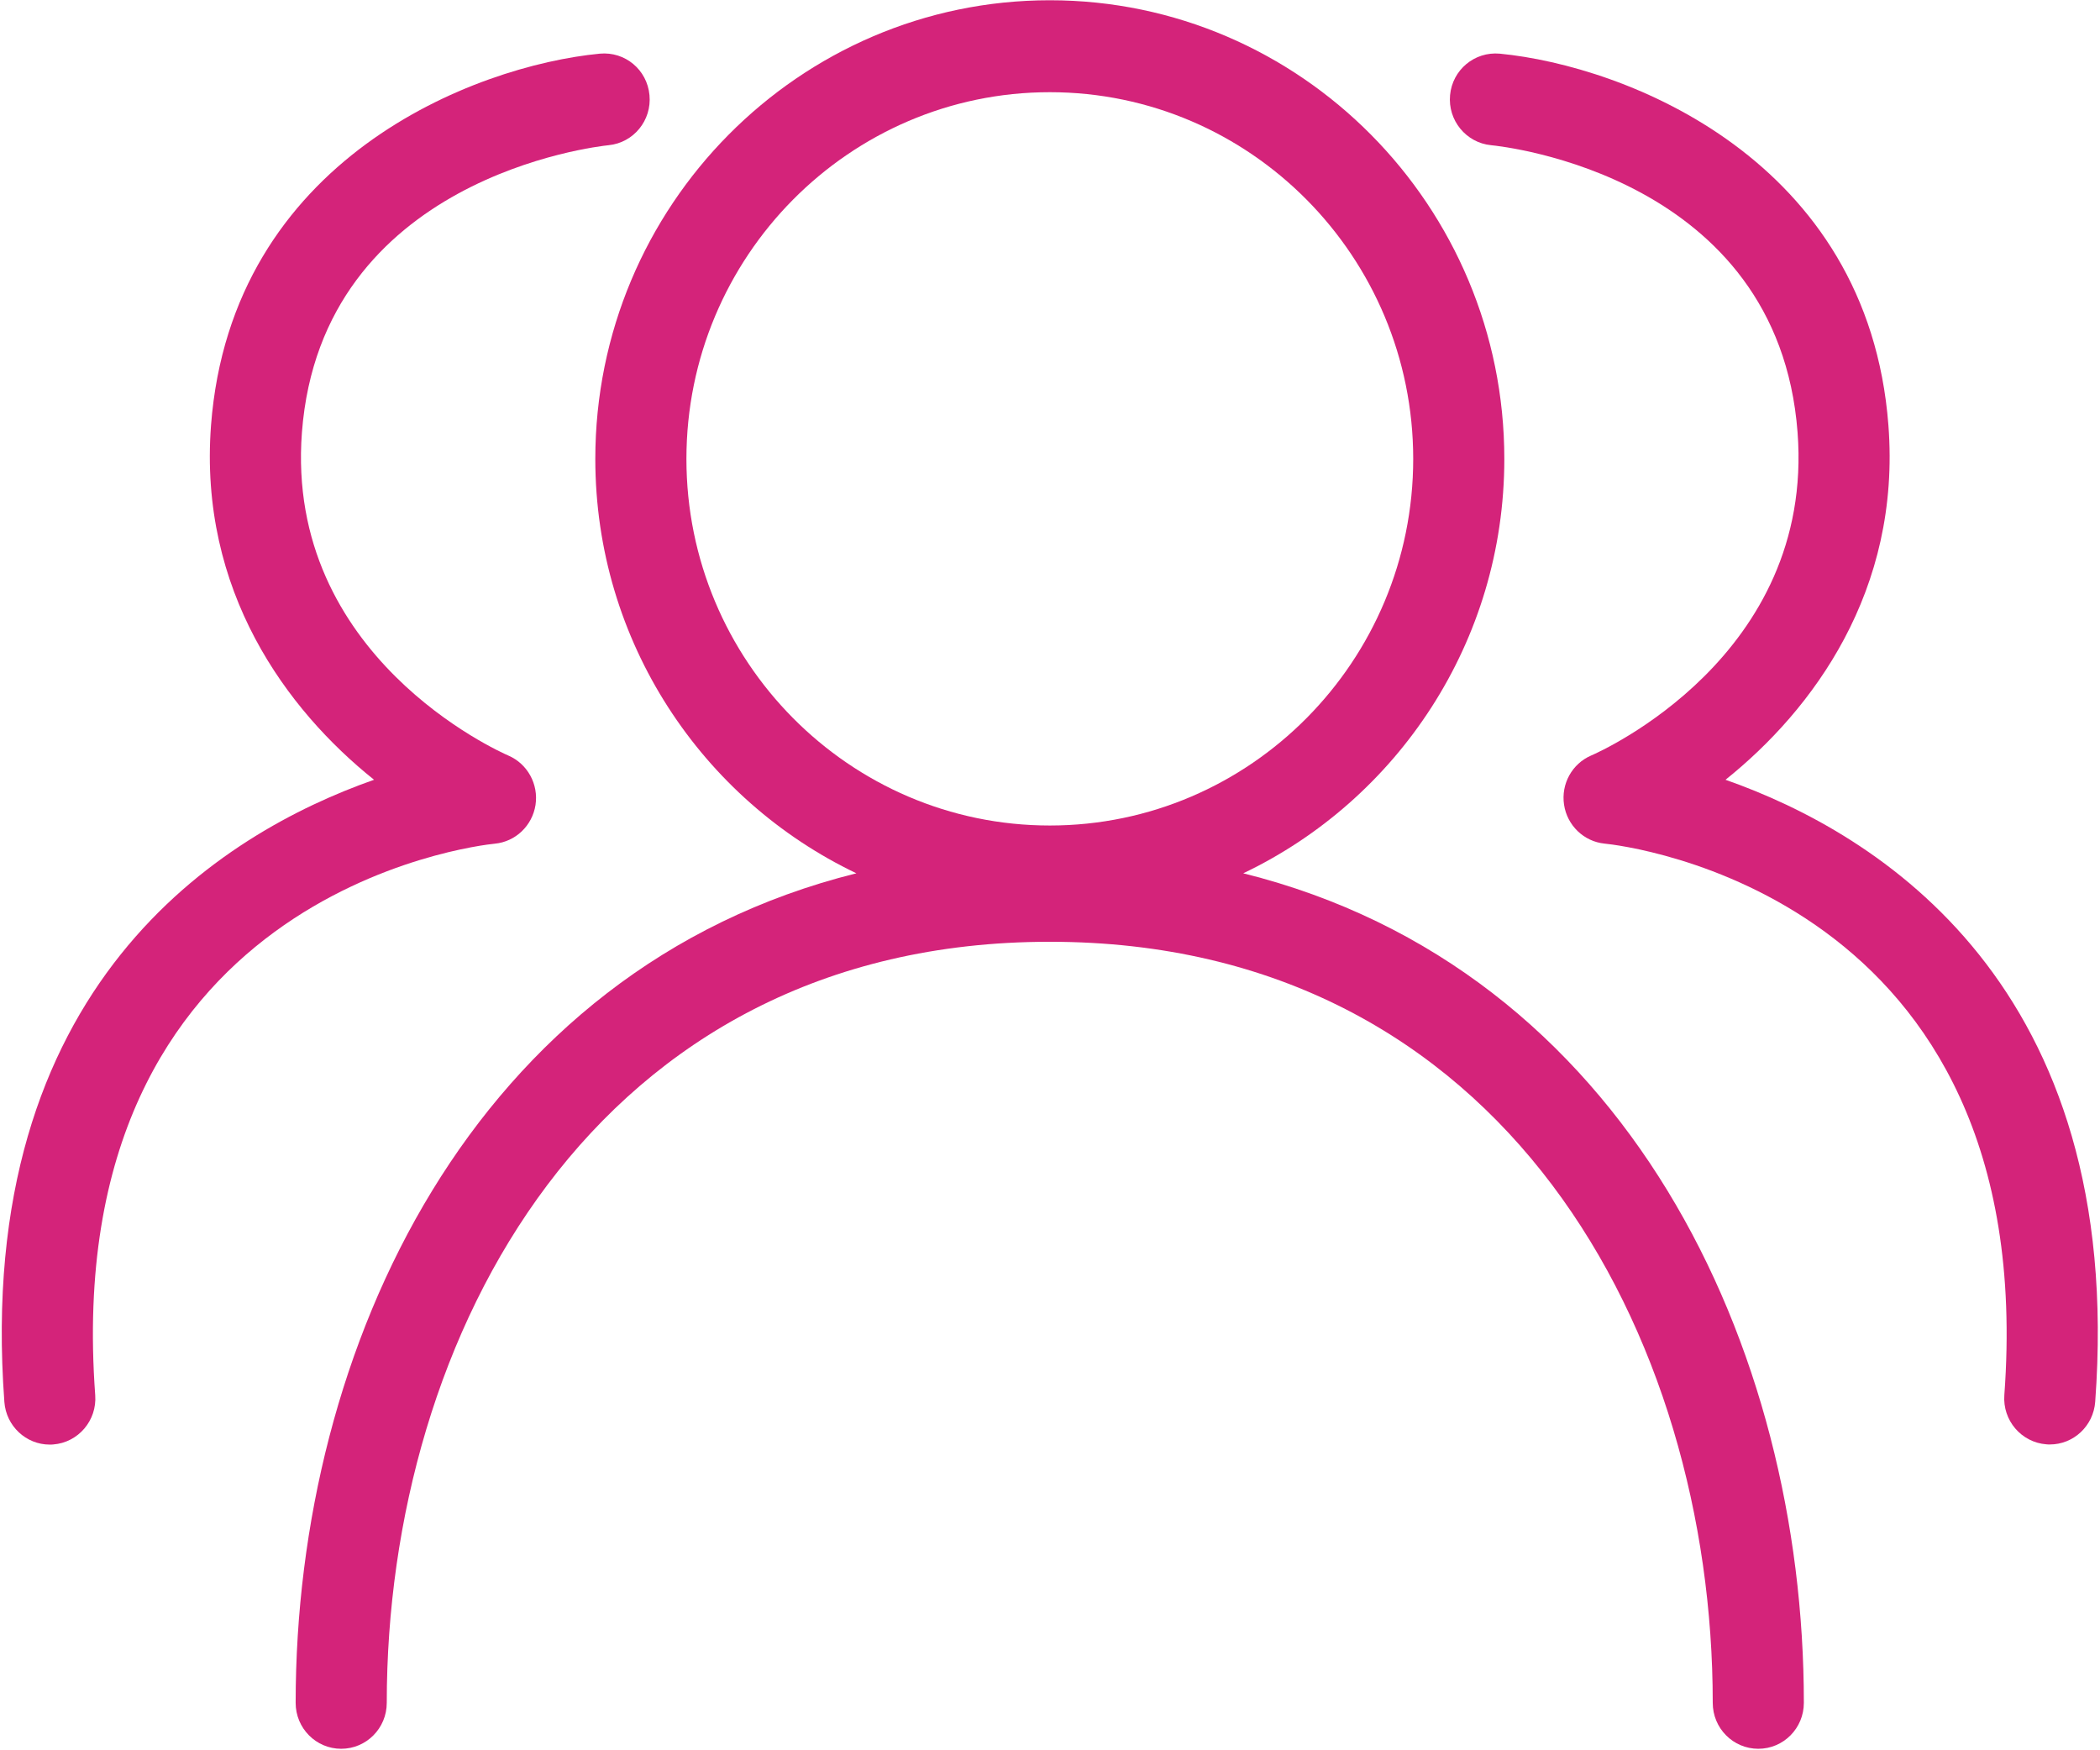
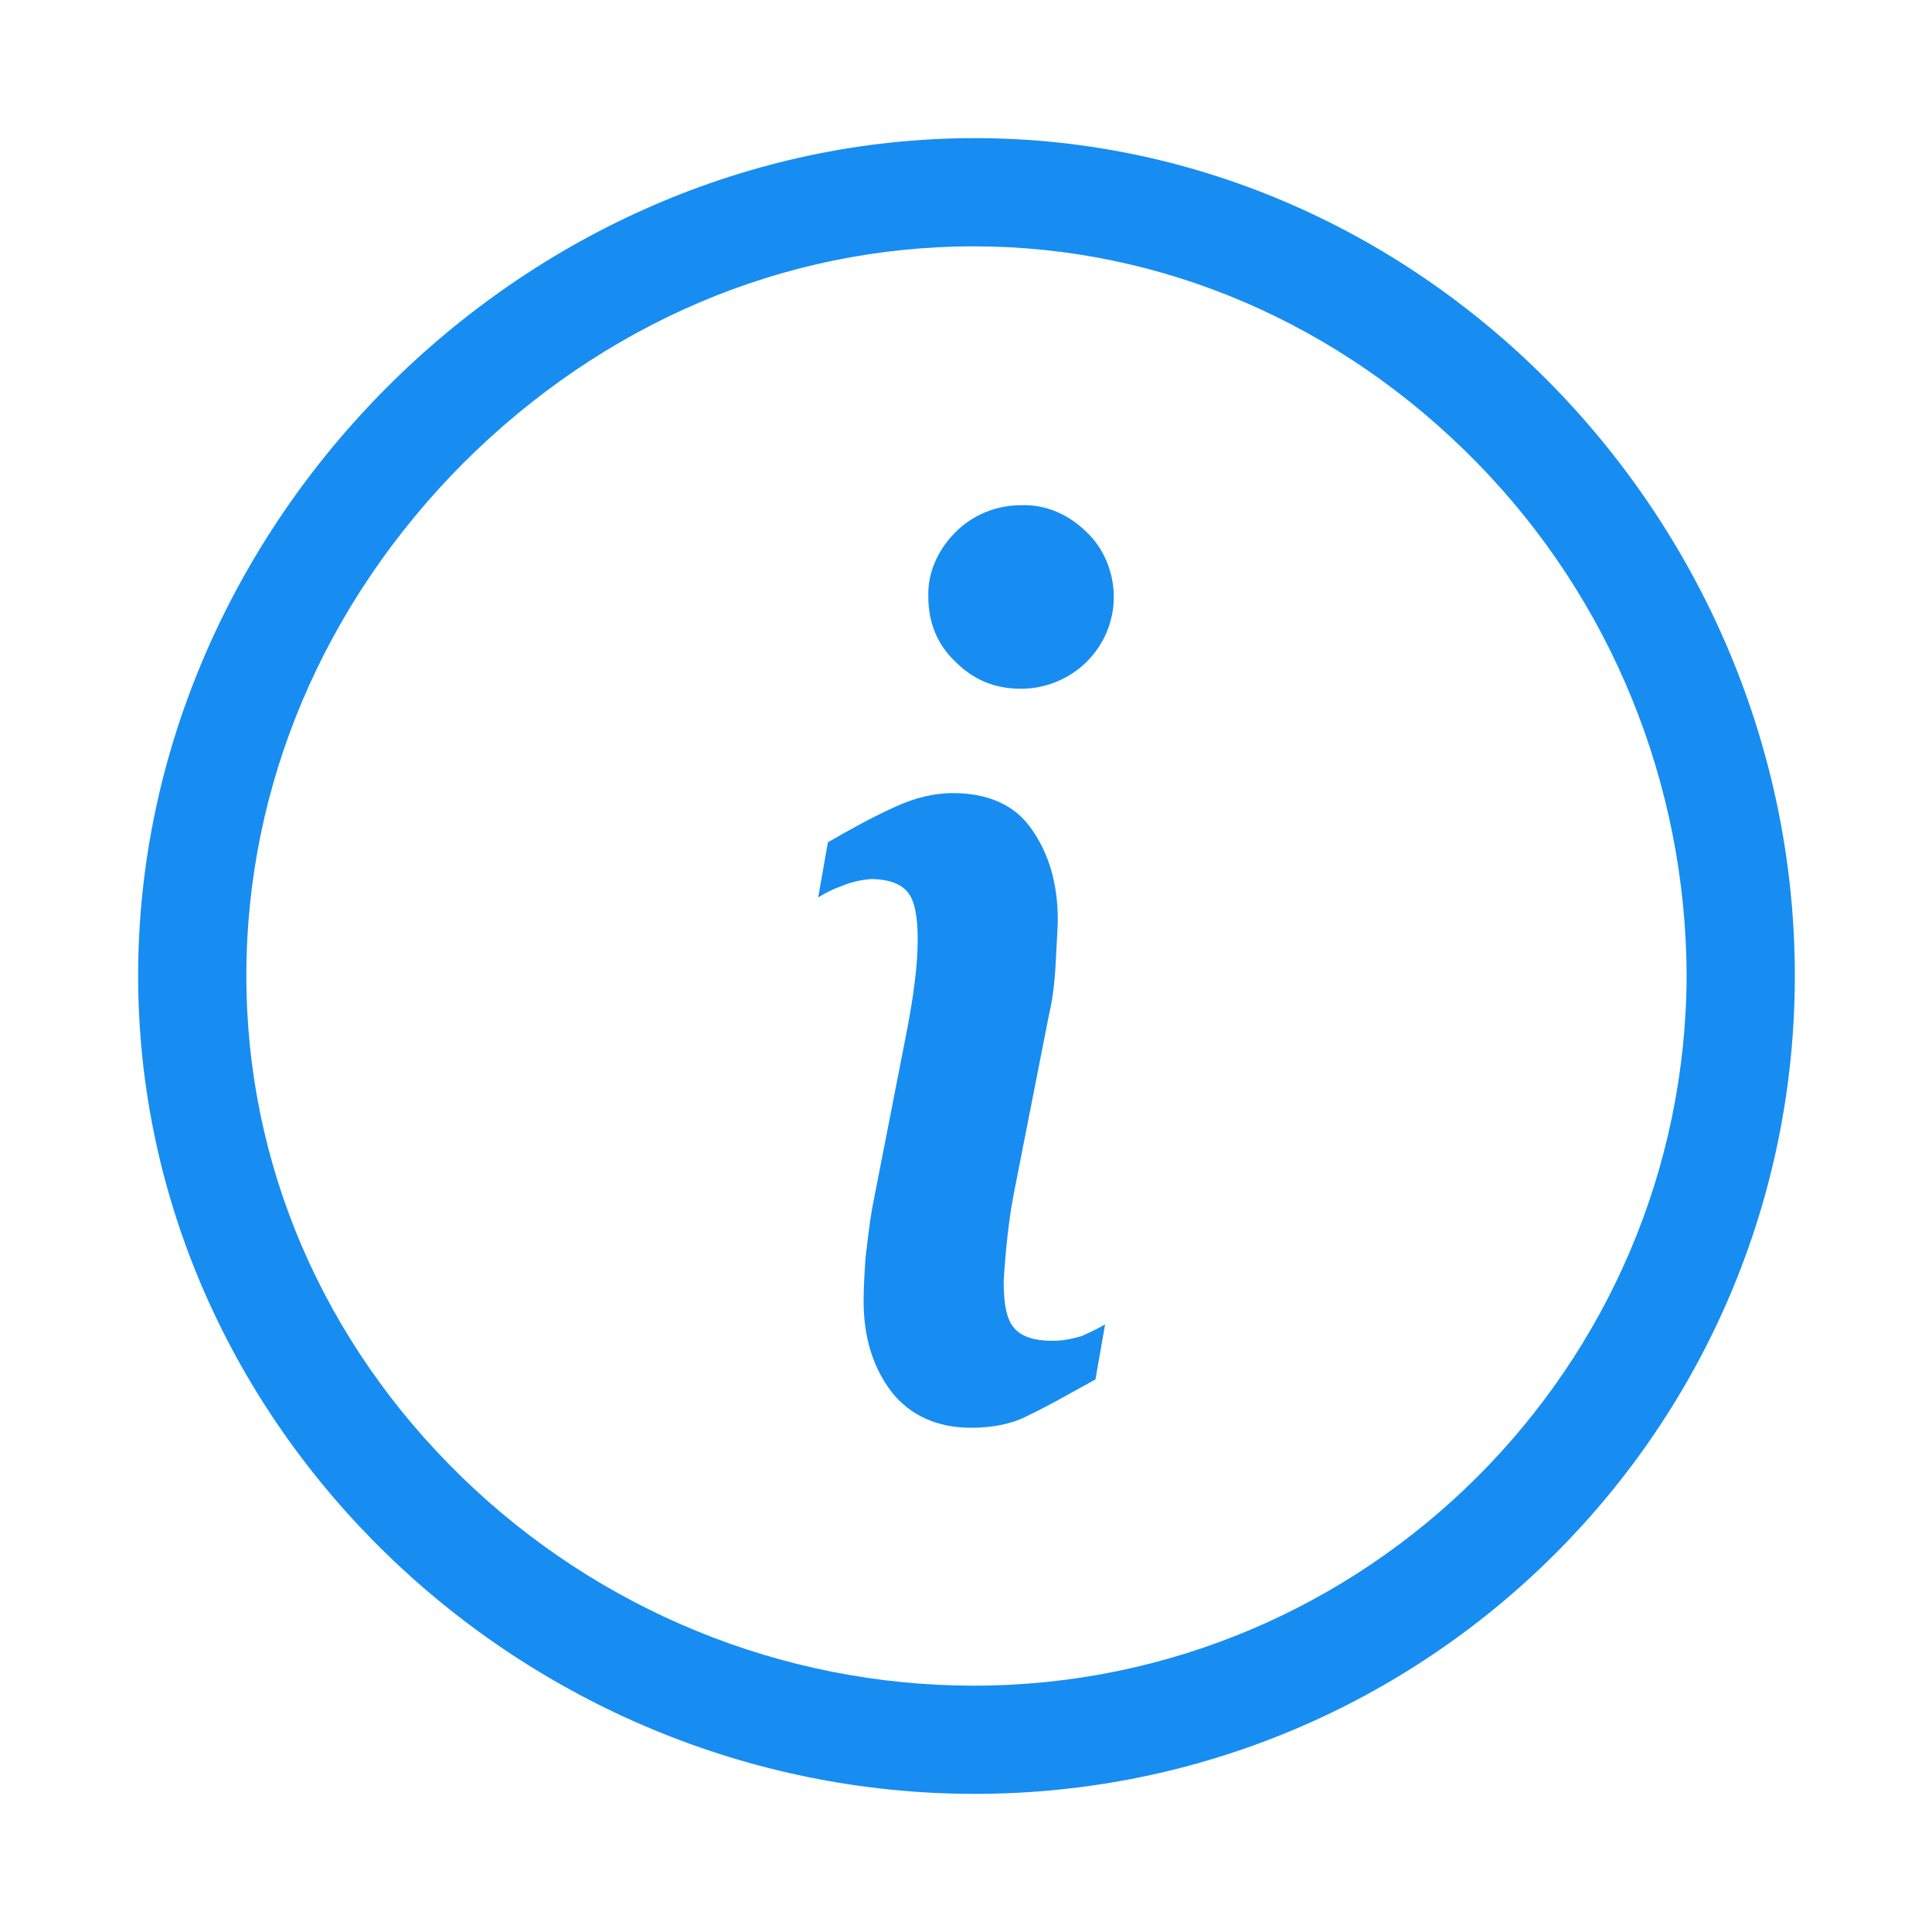
- <svg xmlns="http://www.w3.org/2000/svg" t="1529910176137" class="icon" style="" viewBox="0 0 1229 1024" version="1.1" p-id="2329" width="240.039" height="200">
-   <defs>
-     <style type="text/css" />
-   </defs>
-   <path d="M727.59 511.004C817.748 467.99 880.387 375.63 880.387 268.53 880.387 120.549 761.052 0.147 614.391 0.147 467.73 0.147 348.399 120.549 348.399 268.53 348.399 375.628 411.073 467.99 501.191 511.004 276.795 566.894 173.025 788.364 173.025 996.414 173.025 1011.304 184.987 1023.29 199.668 1023.29 214.427 1023.29 226.347 1011.263 226.347 996.414 226.347 781.944 347.747 551.073 614.357 551.073 880.962 551.073 1002.362 781.944 1002.362 996.414 1002.362 1011.304 1014.321 1023.29 1029.04 1023.29 1043.761 1023.29 1055.683 1011.263 1055.683 996.414 1055.757 788.363 952.027 566.892 727.59 511.004M401.72 268.53C401.72 150.215 497.091 53.947 614.39 53.947 731.687 53.947 827.065 150.215 827.065 268.53 827.065 386.806 731.689 483.041 614.39 483.041 497.089 483.041 401.72 386.806 401.72 268.53" p-id="2330" fill="#d4237a" />
-   <path d="M289.591 493.675C301.705 492.513 311.485 483.195 313.397 471.049 315.274 458.902 308.723 446.951 297.529 442.118 292.165 439.797 166.735 384.021 176.701 252.983 188.124 103.764 349.2 85.703 356.177 84.966 370.784 83.538 381.517 70.425 380.101 55.647 378.72 40.834 365.876 30.045 351.043 31.395 277.56 38.477 135.42 93.01 123.5 248.848 116.176 345.772 167.813 415.43 218.911 456.277 130.092 487.484-15.459 576.177 2.557 820.35 3.591 834.468 15.285 845.297 29.08 845.297 29.772 845.297 30.427 845.297 31.119 845.22 45.799 844.099 56.838 831.179 55.726 816.366 34.105 522.803 279.246 494.68 289.591 493.675" p-id="2331" fill="#d4237a" />
-   <path d="M1105.17 248.848C1093.283 93.051 951.185 38.513 877.702 31.397 862.943 30.079 850.023 40.874 848.642 55.61 847.227 70.383 857.997 83.538 872.641 84.966 879.502 85.621 1040.542 102.837 1052 252.944 1062.01 383.984 936.544 439.797 931.292 442.042 920.061 446.839 913.505 458.709 915.34 470.854 917.143 483 926.955 492.435 939.07 493.635 949.5 494.644 1194.638 522.76 1173.02 816.29 1171.909 831.103 1182.946 844.016 1197.628 845.138 1198.318 845.221 1198.973 845.221 1199.661 845.221 1213.461 845.221 1225.155 834.429 1226.188 820.274 1244.24 576.177 1098.691 487.484 1009.834 456.277 1060.934 415.354 1112.605 345.772 1105.17 248.848Z" p-id="2332" fill="#d4237a" />
+ <svg xmlns="http://www.w3.org/2000/svg" version="1.1" id="图层_1" x="0px" y="0px" viewBox="0 0 200 200" style="enable-background:new 0 0 200 200;" xml:space="preserve">
+   <style type="text/css">
+ 	.st0{fill:#178DF1;}
+ </style>
+   <path class="st0" d="M105.7,52.3c-2.6,0-5,1-6.8,2.8c-1.8,1.8-2.9,4.2-2.8,6.7c0,2.6,0.9,4.9,2.8,6.7c1.9,1.9,4.1,2.8,6.8,2.8  c2.5,0,5-1,6.8-2.8c1.8-1.8,2.8-4.2,2.8-6.7c0-2.5-1-5-2.8-6.7C110.7,53.3,108.3,52.2,105.7,52.3z M109,138.8c-1.9,0-3.2-0.4-4-1.3  c-0.8-0.9-1.1-2.5-1.1-4.9c0.2-3.1,0.5-6.3,1.1-9.3l3.6-18.3c0.4-1.7,0.6-3.5,0.7-5.6c0.1-2,0.2-3.4,0.2-4.2c0-3.9-1-7-2.8-9.5  s-4.6-3.6-8.1-3.6c-1.9,0-4,0.5-6.1,1.5c-2.2,1-4.4,2.2-6.8,3.6l-1,5.7c0.8-0.5,1.6-0.9,2.5-1.2c0.9-0.4,1.9-0.6,2.9-0.7  c1.9,0,3.2,0.5,3.9,1.4c0.7,0.9,1,2.5,1,4.9c0,1.3-0.1,2.7-0.3,4.3c-0.2,1.7-0.5,3.4-0.8,5L90.3,125c-0.3,1.7-0.5,3.5-0.7,5.2  c-0.1,1.5-0.2,3-0.2,4.5c0,3.8,1,6.9,2.9,9.4c1.9,2.4,4.7,3.7,8.2,3.7c2.3,0,4.3-0.4,6-1.3c1.7-0.8,4-2.1,6.9-3.7l1-5.7  c-0.5,0.3-1.3,0.7-2.4,1.2C111,138.6,110,138.8,109,138.8L109,138.8z M100.9,14.3c-46.9,0-86.6,40-86.6,86.7s39.7,84.7,86.6,84.7  s84.9-37.9,84.9-84.7S147.7,14.3,100.9,14.3z M100.8,174.5c-19.8,0-38.8-7.8-53-21.6c-14.4-14-22.3-32.4-22.3-51.9  c0-19.7,8-38.5,22.4-53c14.5-14.5,33.2-22.5,52.9-22.5c19.5,0,38,8,52.1,22.4c13.9,14.2,21.6,33.2,21.7,53  C174.5,141.5,141.4,174.5,100.8,174.5z" />
+   <path class="st0" d="M100.9,184.7c-22.5,0-43.9-8.7-60.2-24.5c-16.4-15.9-25.4-36.9-25.4-59.2c0-46.5,39.2-85.7,85.6-85.7  c22.3,0,43.3,9.1,59.3,25.5c15.8,16.3,24.6,37.7,24.6,60.2C184.7,147.2,147.1,184.7,100.9,184.7z M100.8,24.5  c-19.9,0-39,8.1-53.6,22.8C32.6,62,24.5,81,24.5,101c0,19.8,8,38.5,22.6,52.7c14.4,14.1,33.5,21.9,53.6,21.9  c41.2,0,74.7-33.4,74.7-74.5c0-20.2-7.8-39.3-21.9-53.7C139.4,32.6,120.6,24.5,100.8,24.5z M100.4,146.7c-3.2,0-5.6-1.1-7.4-3.3  c-1.8-2.3-2.7-5.2-2.7-8.8c0-1.4,0.1-2.9,0.2-4.4c0.2-1.7,0.4-3.4,0.7-5.1l3.6-18.4c0.3-1.7,0.6-3.4,0.8-5.1  c0.2-1.6,0.3-3.1,0.3-4.4c0-2.6-0.4-4.4-1.2-5.5c-0.9-1.2-2.5-1.8-4.7-1.8c-1.2,0-2.3,0.3-3.3,0.8c-0.3,0.1-0.5,0.2-0.8,0.3l0.6-3.3  c2.1-1.2,4.2-2.3,6.3-3.3c2-0.9,4-1.4,5.7-1.4c3.2,0,5.6,1.1,7.3,3.2c1.7,2.2,2.6,5.2,2.6,8.8c0,0.5,0,1.7-0.2,4.1  c-0.2,2.2-0.4,3.9-0.7,5.4L104,123c-0.6,3.1-1,6.3-1.2,9.5c0,2.7,0.5,4.6,1.4,5.6c1,1.1,2.5,1.7,4.7,1.7c1.2,0,2.3-0.3,3.4-0.7  c0.2-0.1,0.5-0.2,0.7-0.3l-0.6,3.2c-2.7,1.6-4.9,2.7-6.5,3.5C104.4,146.3,102.6,146.7,100.4,146.7z M105.7,70.3  c-2.4,0-4.4-0.8-6.1-2.5c-1.7-1.7-2.5-3.6-2.5-6c0-2.3,0.9-4.5,2.5-6c1.6-1.6,3.7-2.5,5.9-2.5l0.3,0c2.2,0,4.4,0.9,5.9,2.5  c1.6,1.6,2.6,3.8,2.5,6c0,2.3-0.9,4.5-2.5,6c-1.6,1.6-3.7,2.5-5.9,2.5C105.9,70.3,105.7,70.3,105.7,70.3z" />
</svg>
